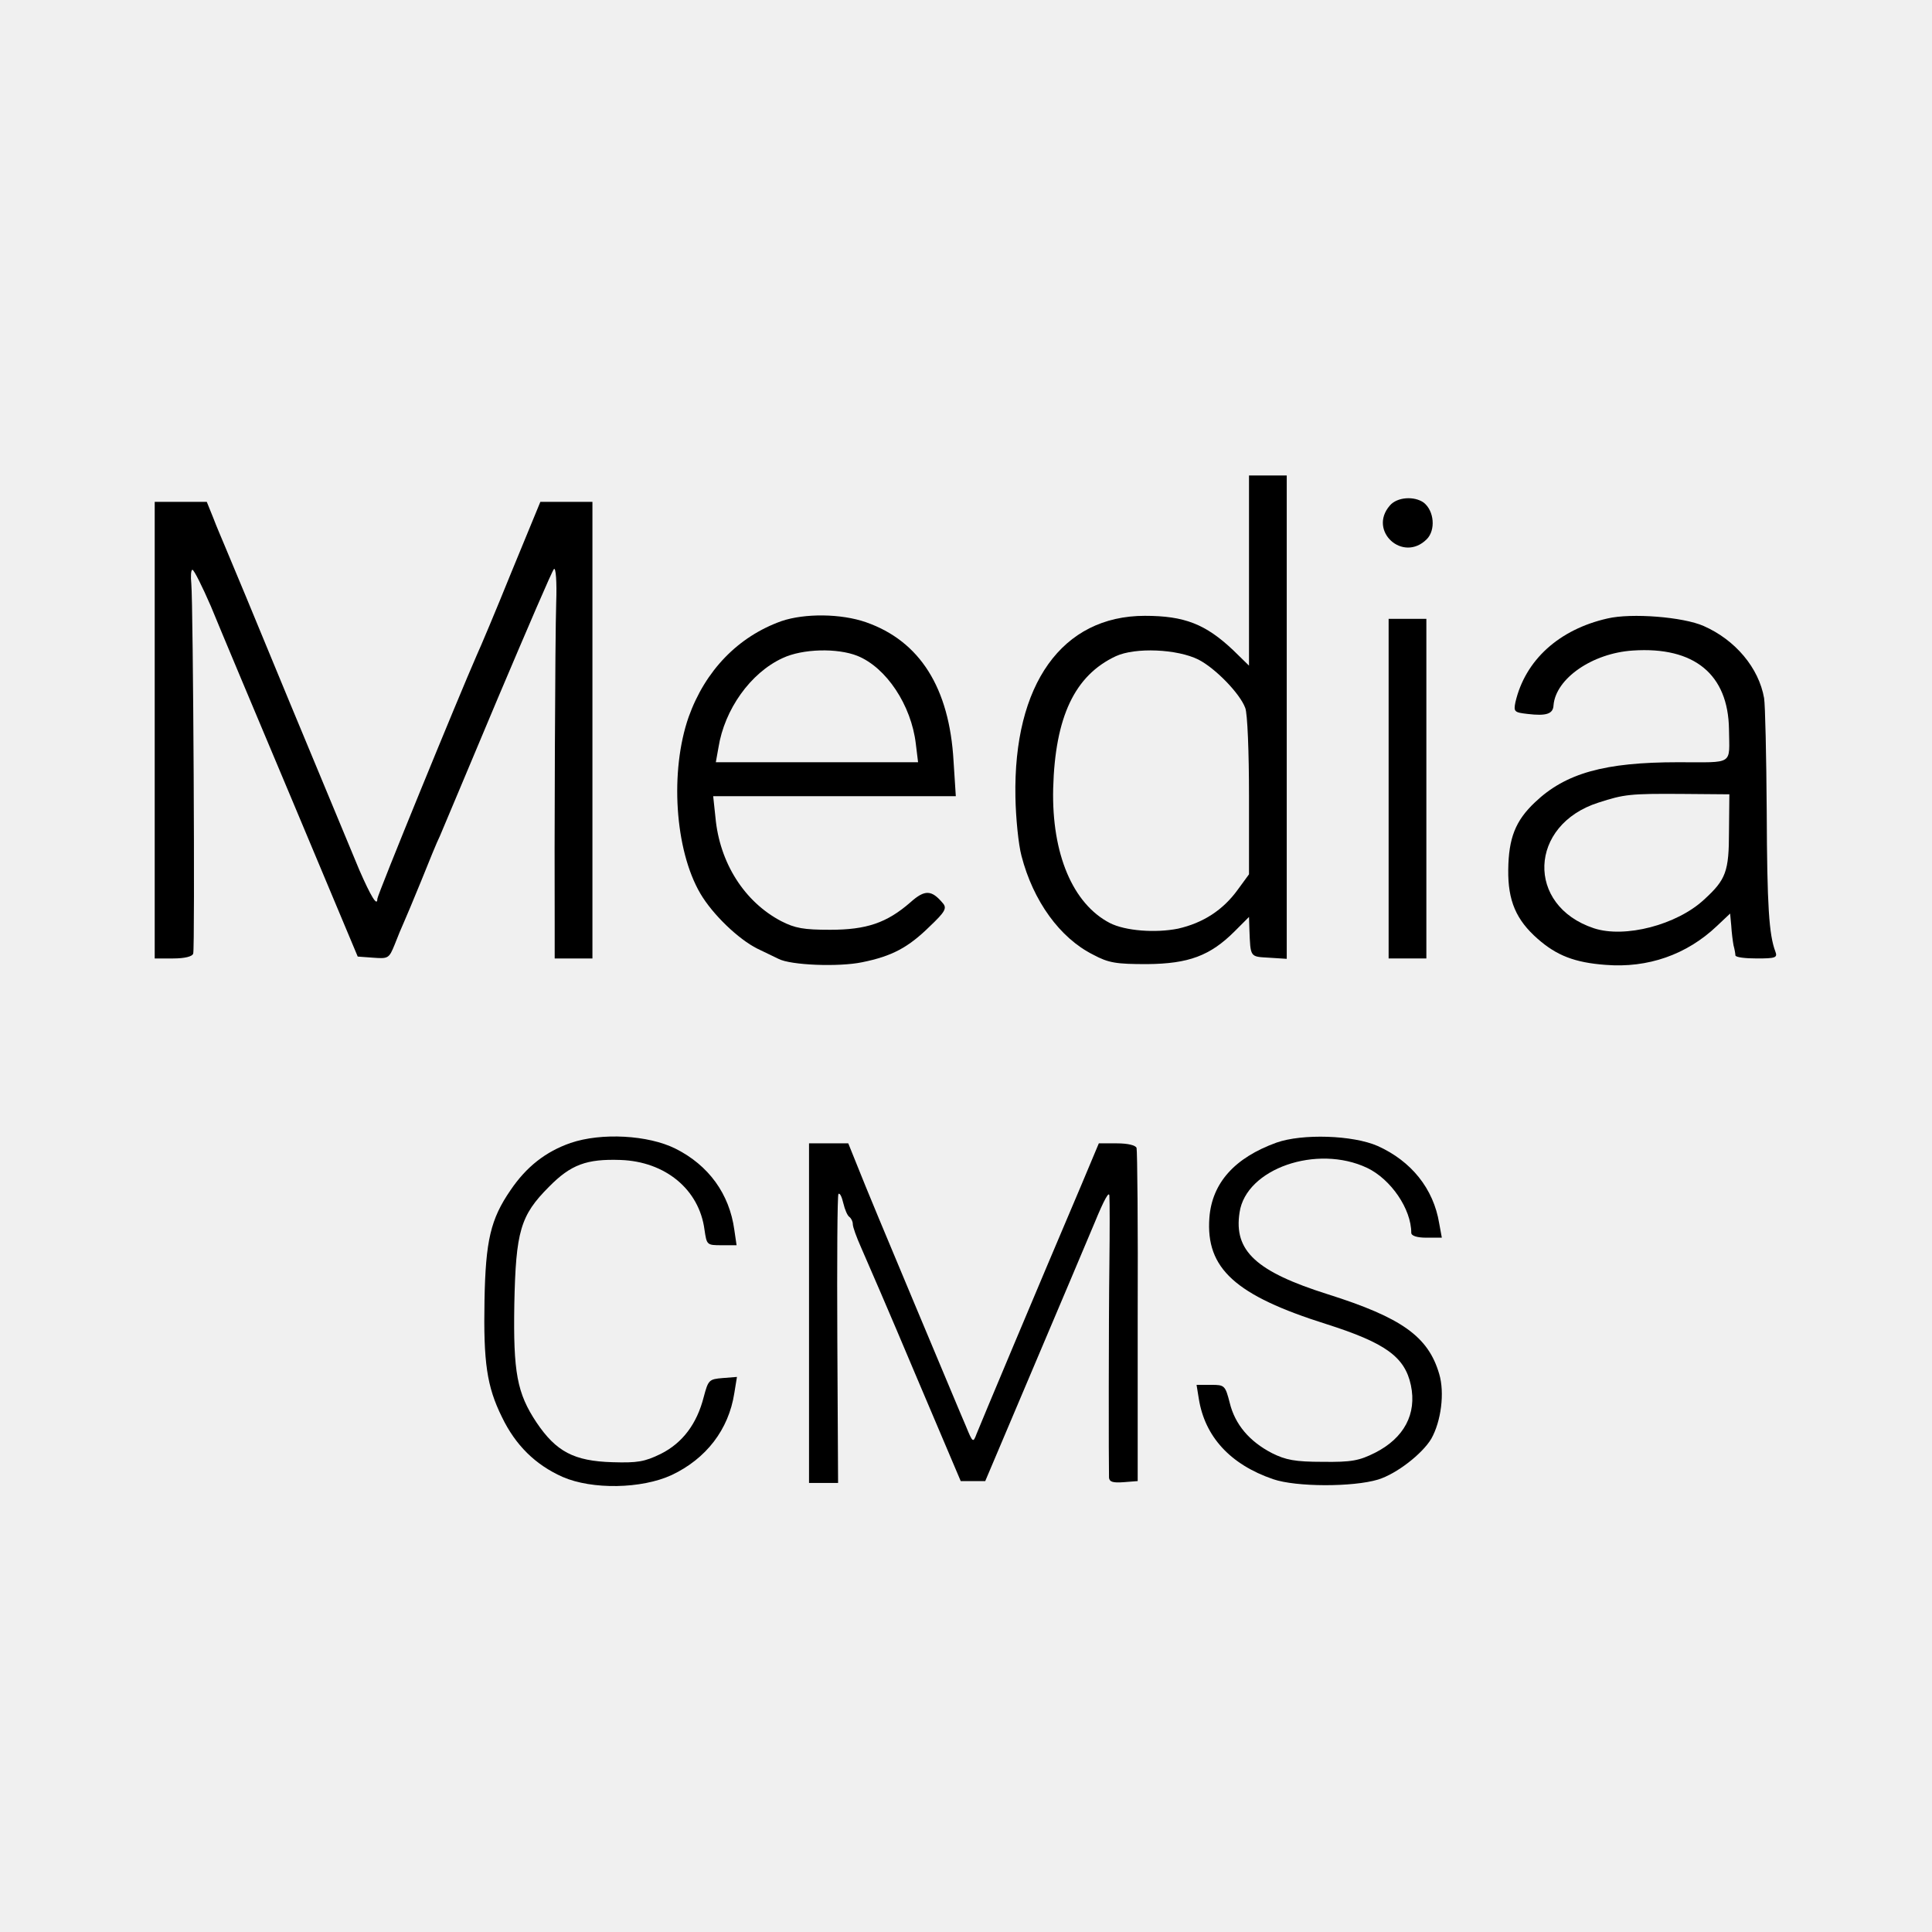
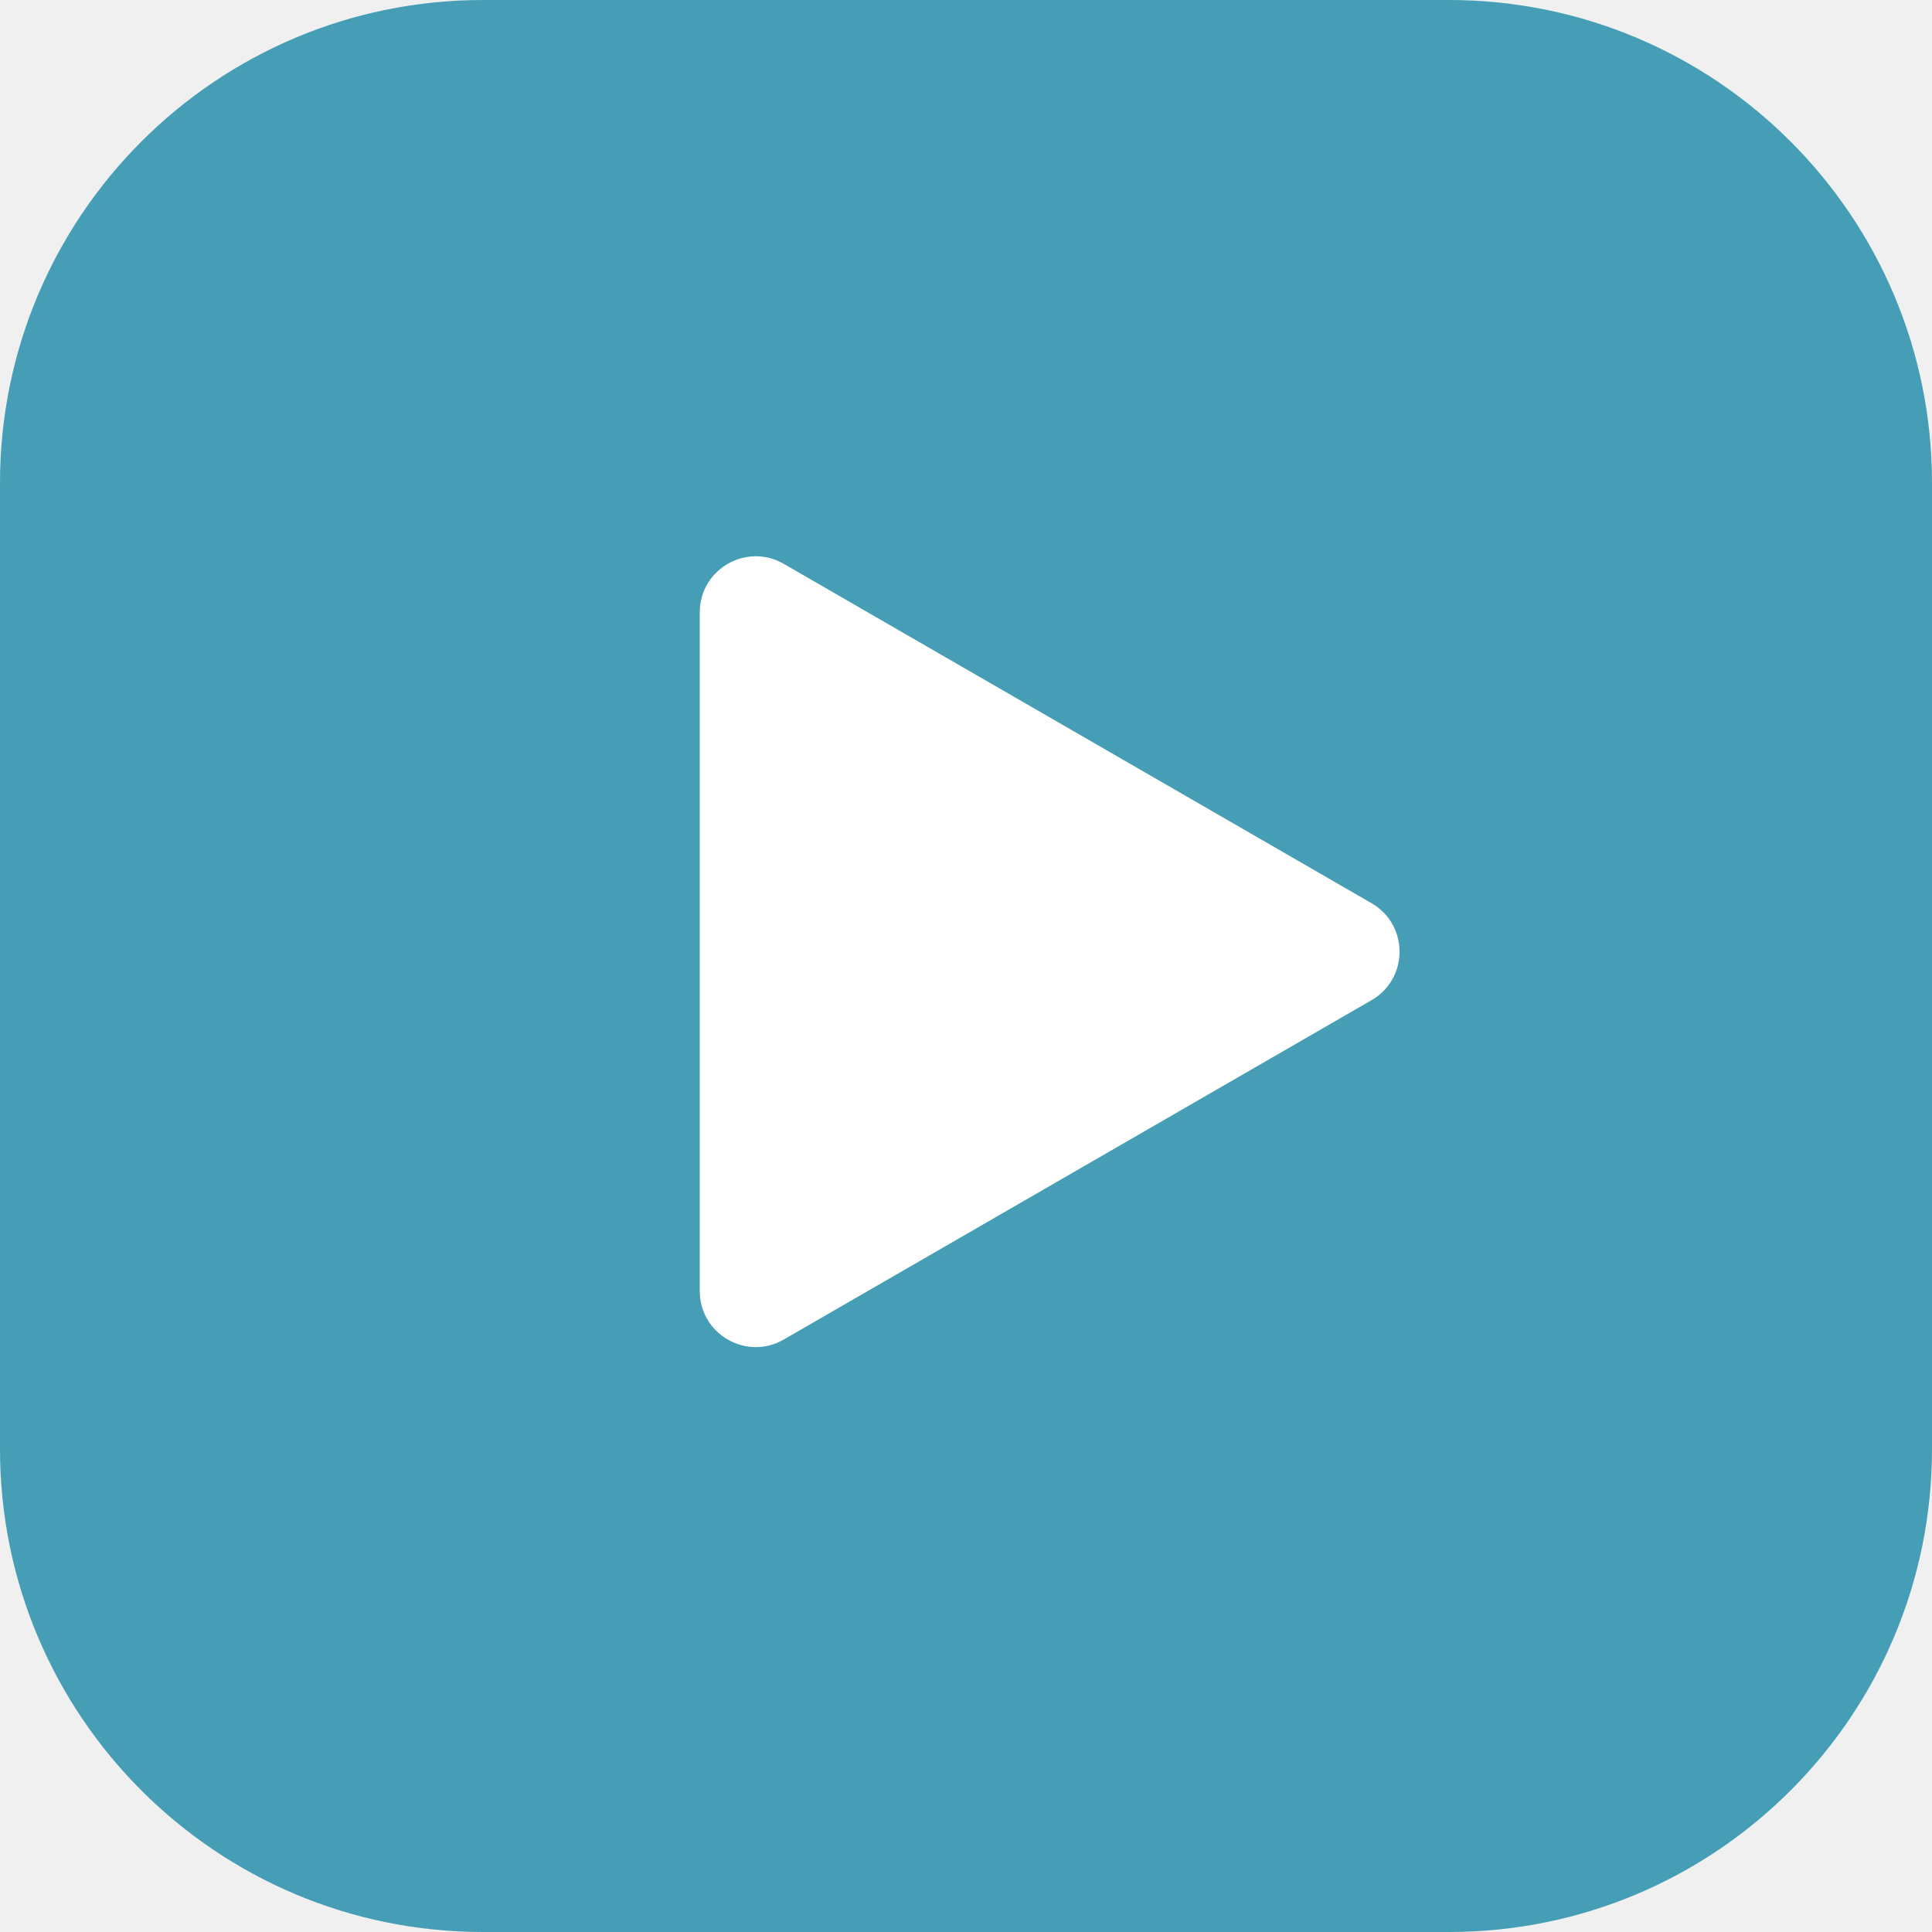
- <svg xmlns="http://www.w3.org/2000/svg" version="1.0" width="512pt" height="512pt" viewBox="0 0 512 512" preserveAspectRatio="xMidYMid meet">
-   <g transform="translate(0,512) scale(0.1,-0.1)" fill="#000000" stroke="none">
-     <path d="M3310 3608 l0 -252 -42 41 c-73 69 -129 91 -234 91 -219 0 -349 -181 -343 -481 1 -55 8 -125 16 -155 31 -120 102 -218 190 -262 41 -22 61 -25 143 -25 110 1 167 22 232 87 l38 38 1 -32 c3 -76 1 -73 52 -76 l47 -3 0 640 0 641 -50 0 -50 0 0 -252z m-134 -236 c45 -23 110 -90 124 -128 6 -14 10 -119 10 -233 l0 -208 -30 -41 c-39 -54 -92 -88 -158 -103 -60 -12 -140 -6 -181 15 -98 51 -154 183 -150 356 5 190 57 300 166 351 52 24 163 19 219 -9z" />
-     <path d="M3683 3780 c-58 -67 35 -152 98 -89 24 24 20 75 -8 97 -25 18 -71 15 -90 -8z" />
-     <path d="M410 3185 l0 -605 49 0 c30 0 51 5 53 13 5 14 0 924 -5 980 -2 20 -1 37 3 37 4 0 26 -44 49 -97 22 -54 119 -285 215 -513 l174 -415 41 -3 c40 -3 42 -2 57 35 8 21 19 47 24 58 5 11 26 61 46 110 20 50 42 104 50 120 7 17 76 180 153 364 78 184 144 338 149 343 5 5 8 -34 6 -89 -3 -88 -5 -651 -4 -860 l0 -83 50 0 50 0 0 605 0 605 -69 0 -69 0 -77 -187 c-42 -104 -83 -201 -91 -218 -50 -114 -264 -637 -264 -647 0 -22 -17 6 -48 77 -16 39 -100 241 -187 450 -86 209 -163 394 -170 410 -7 17 -21 49 -30 73 l-17 42 -69 0 -69 0 0 -605z" />
-     <path d="M2071 3474 c-115 -41 -202 -131 -246 -254 -50 -143 -37 -352 31 -468 33 -56 101 -121 151 -146 21 -10 46 -22 56 -27 32 -17 160 -22 222 -9 79 16 122 39 179 95 40 38 46 48 35 61 -30 36 -48 37 -86 3 -63 -55 -117 -73 -213 -73 -70 0 -93 4 -130 23 -97 51 -163 154 -174 275 l-6 56 322 0 321 0 -6 93 c-11 194 -89 318 -232 368 -66 23 -162 24 -224 3z m201 -92 c77 -31 143 -131 155 -233 l6 -49 -268 0 -268 0 7 39 c16 101 85 198 170 237 53 25 145 27 198 6z" />
-     <path d="M4260 3481 c-128 -29 -218 -110 -244 -222 -5 -25 -3 -27 32 -31 50 -6 68 0 69 23 6 71 103 138 210 145 163 11 253 -63 255 -209 1 -96 15 -87 -135 -87 -195 0 -298 -29 -379 -106 -52 -49 -70 -95 -71 -179 -1 -82 21 -133 78 -183 50 -44 98 -63 180 -69 112 -9 215 27 295 103 l35 33 3 -32 c1 -18 4 -41 6 -52 3 -11 5 -23 5 -27 1 -5 26 -8 57 -8 49 0 55 2 49 18 -17 45 -22 120 -23 370 -1 149 -4 285 -7 302 -14 80 -76 154 -160 191 -54 24 -191 35 -255 20z m322 -564 c0 -107 -8 -128 -66 -181 -72 -67 -210 -103 -292 -76 -181 60 -173 274 12 333 68 22 83 24 223 23 l124 -1 -1 -98z" />
-     <path d="M3680 3030 l0 -450 50 0 50 0 0 450 0 450 -50 0 -50 0 0 -450z" />
-     <path d="M1512 2091 c-66 -23 -117 -63 -159 -125 -53 -77 -66 -134 -69 -291 -3 -165 6 -229 46 -310 36 -75 89 -127 161 -159 78 -34 209 -32 289 5 91 43 151 120 166 217 l7 43 -38 -3 c-36 -3 -38 -5 -50 -50 -18 -71 -56 -122 -114 -151 -43 -21 -62 -24 -128 -22 -102 3 -149 28 -201 105 -52 78 -62 133 -59 314 4 193 16 235 92 311 58 59 100 74 189 71 119 -4 209 -78 223 -185 6 -40 6 -41 45 -41 l40 0 -6 41 c-13 95 -68 171 -156 215 -72 36 -196 43 -278 15z" />
-     <path d="M3383 2092 c-111 -40 -171 -107 -178 -199 -10 -135 69 -206 310 -282 157 -50 208 -87 224 -162 16 -76 -18 -140 -95 -179 -42 -21 -62 -25 -139 -24 -73 0 -98 5 -134 23 -60 31 -98 76 -112 133 -12 47 -14 48 -50 48 l-38 0 6 -37 c16 -100 83 -174 197 -213 61 -21 212 -21 278 -1 49 15 117 68 141 108 26 46 36 122 21 172 -29 99 -99 149 -295 211 -190 60 -250 115 -234 217 17 116 205 181 338 118 63 -30 117 -109 117 -172 0 -8 15 -13 40 -13 l41 0 -7 38 c-15 92 -74 165 -163 205 -66 29 -200 33 -268 9z" />
-     <path d="M2144 1640 l0 -450 39 0 38 0 -2 380 c-1 209 0 382 3 386 4 3 9 -8 13 -25 4 -17 11 -33 16 -36 5 -4 9 -12 9 -19 0 -8 10 -35 22 -62 12 -27 77 -177 143 -334 l121 -285 33 0 32 0 125 295 c69 162 143 338 165 390 25 61 39 86 39 70 1 -14 1 -95 0 -180 -2 -150 -2 -534 -1 -566 1 -11 10 -14 38 -12 l38 3 0 435 c1 239 -1 441 -3 448 -3 7 -23 12 -52 12 l-48 0 -47 -112 c-114 -268 -268 -635 -277 -658 -9 -24 -10 -24 -28 20 -11 25 -73 174 -139 331 -66 157 -132 316 -146 352 l-27 67 -52 0 -52 0 0 -450z" />
-   </g>
+ <svg xmlns="http://www.w3.org/2000/svg" width="512" height="512" viewBox="0 0 512 512" fill="none">
+   <rect width="512" height="512" rx="128" fill="#459EB5" />
+   <path d="M363.475 239.36C373.366 245.07 373.366 259.346 363.475 265.056L207.7 354.993C197.81 360.703 185.447 353.565 185.447 342.145L185.447 162.271C185.447 150.85 197.81 143.713 207.7 149.423L363.475 239.36Z" fill="white" />
</svg>
